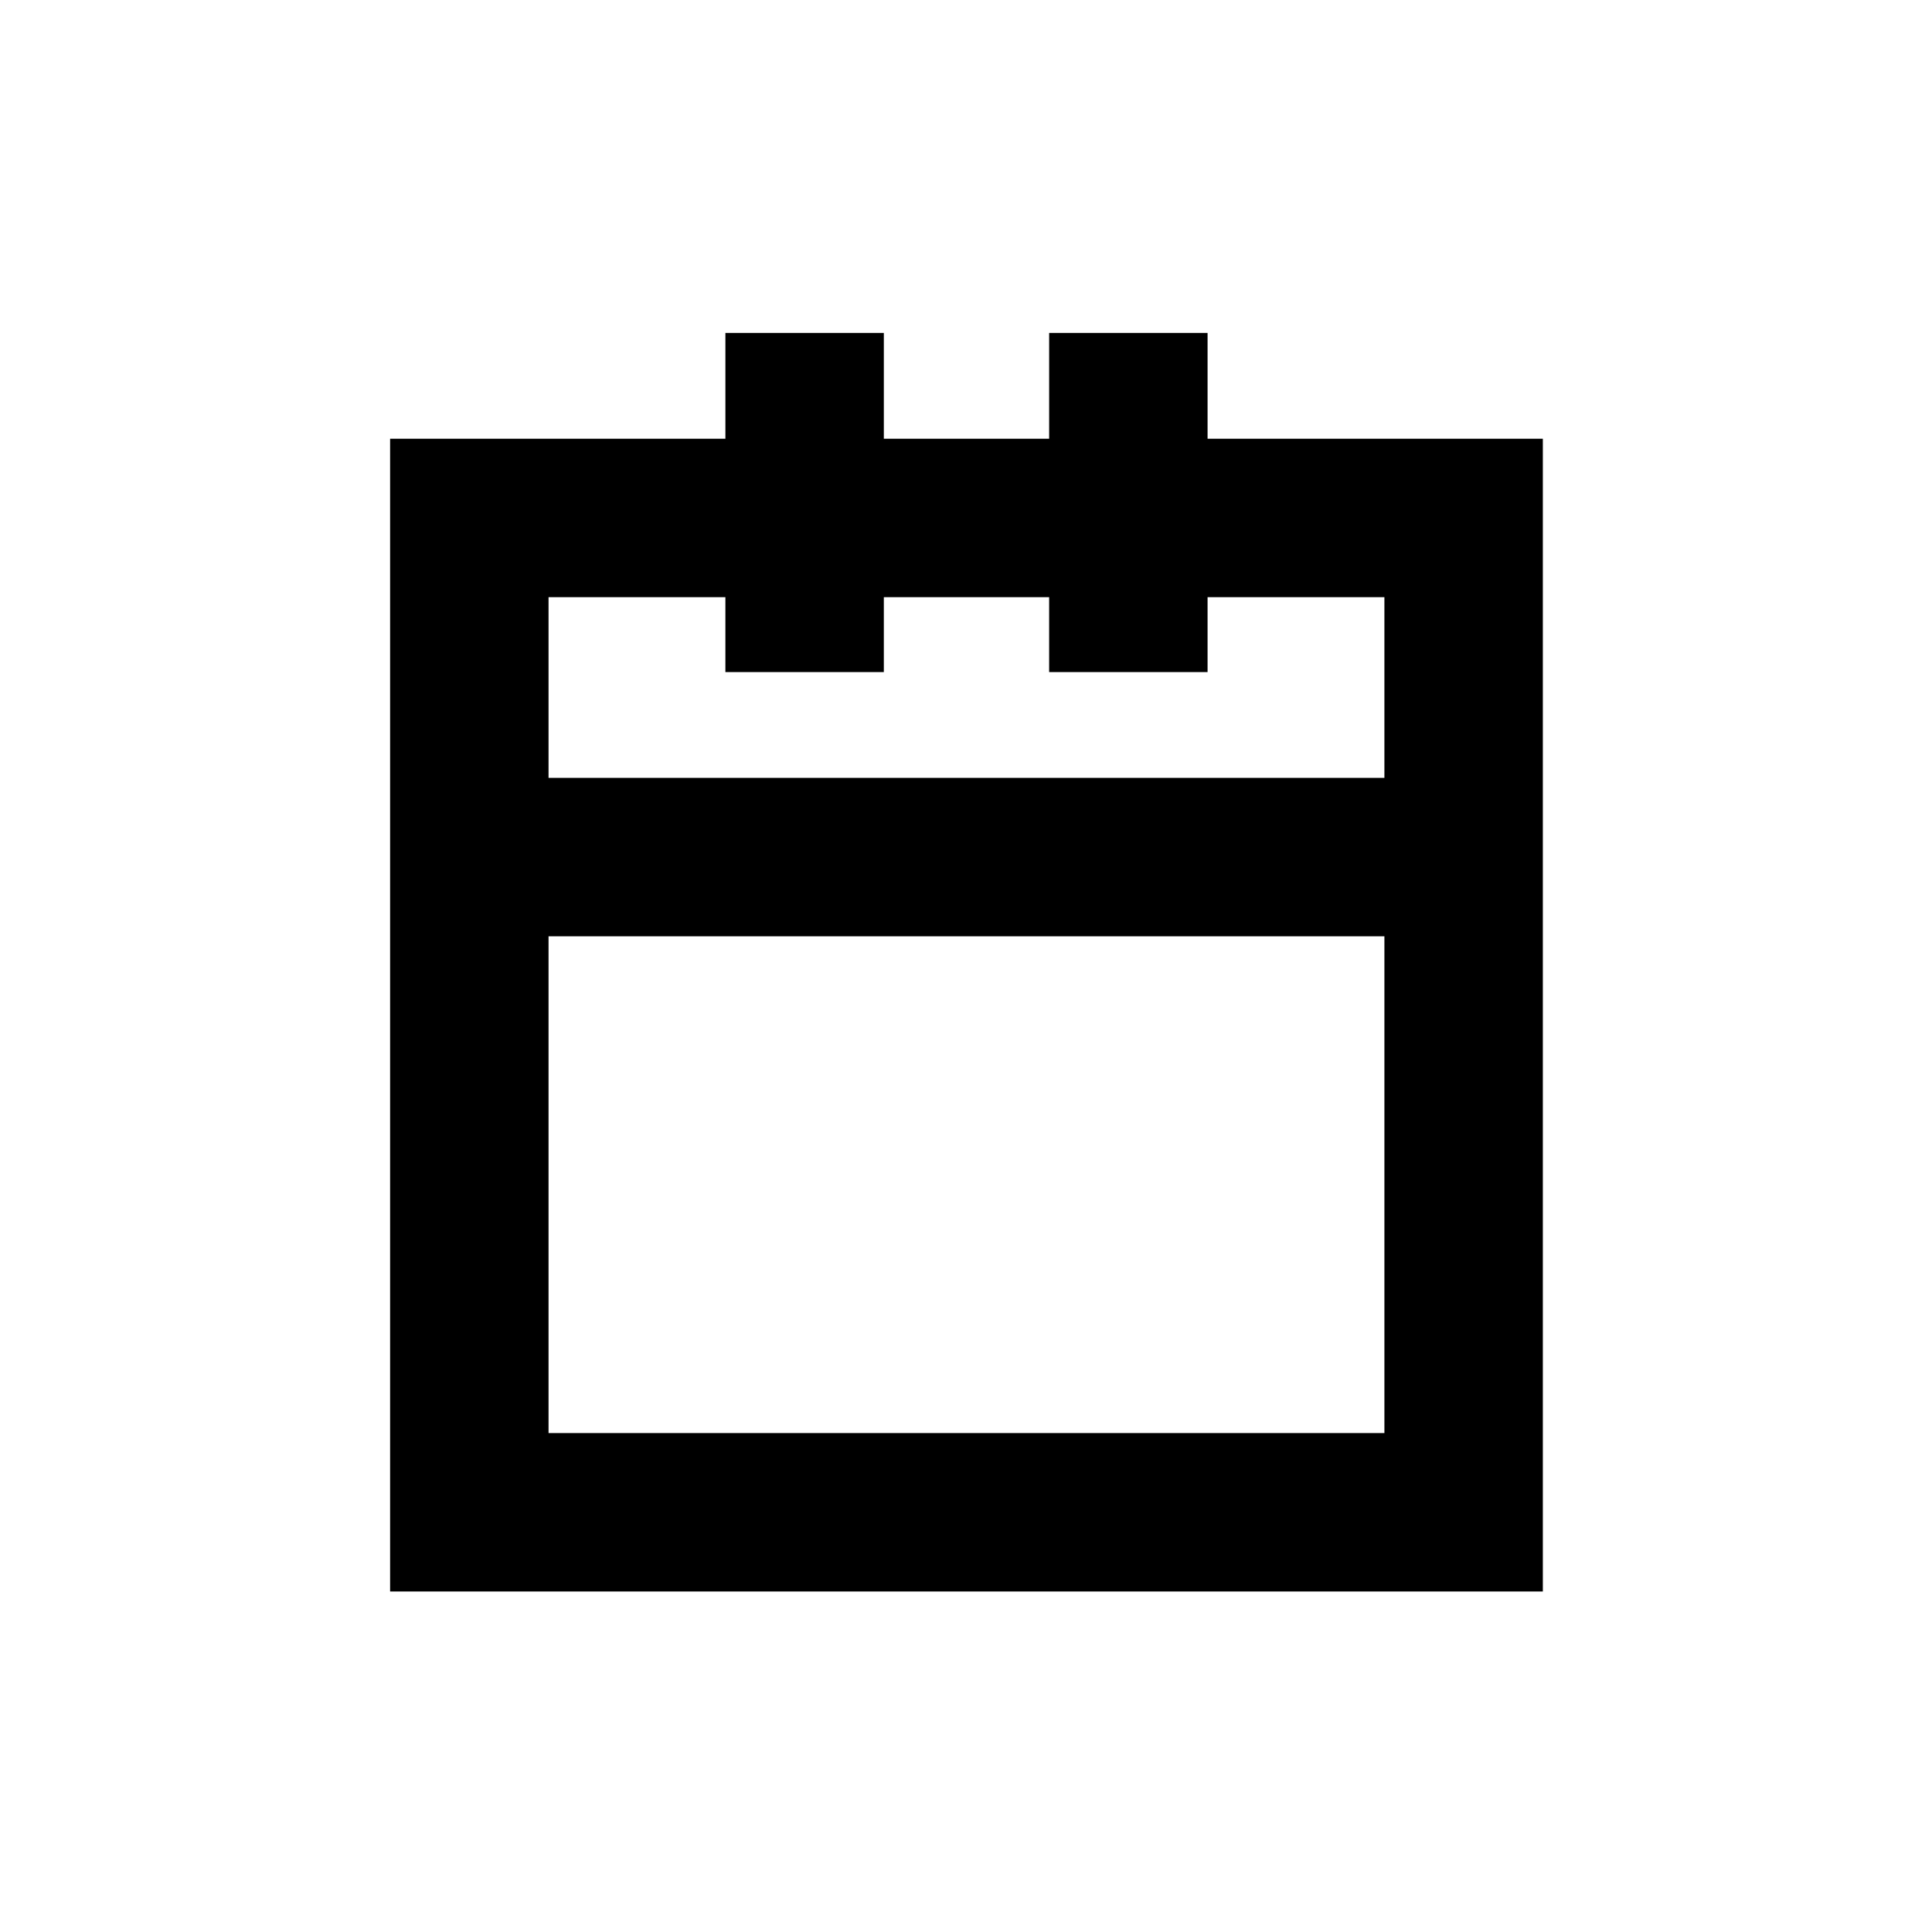
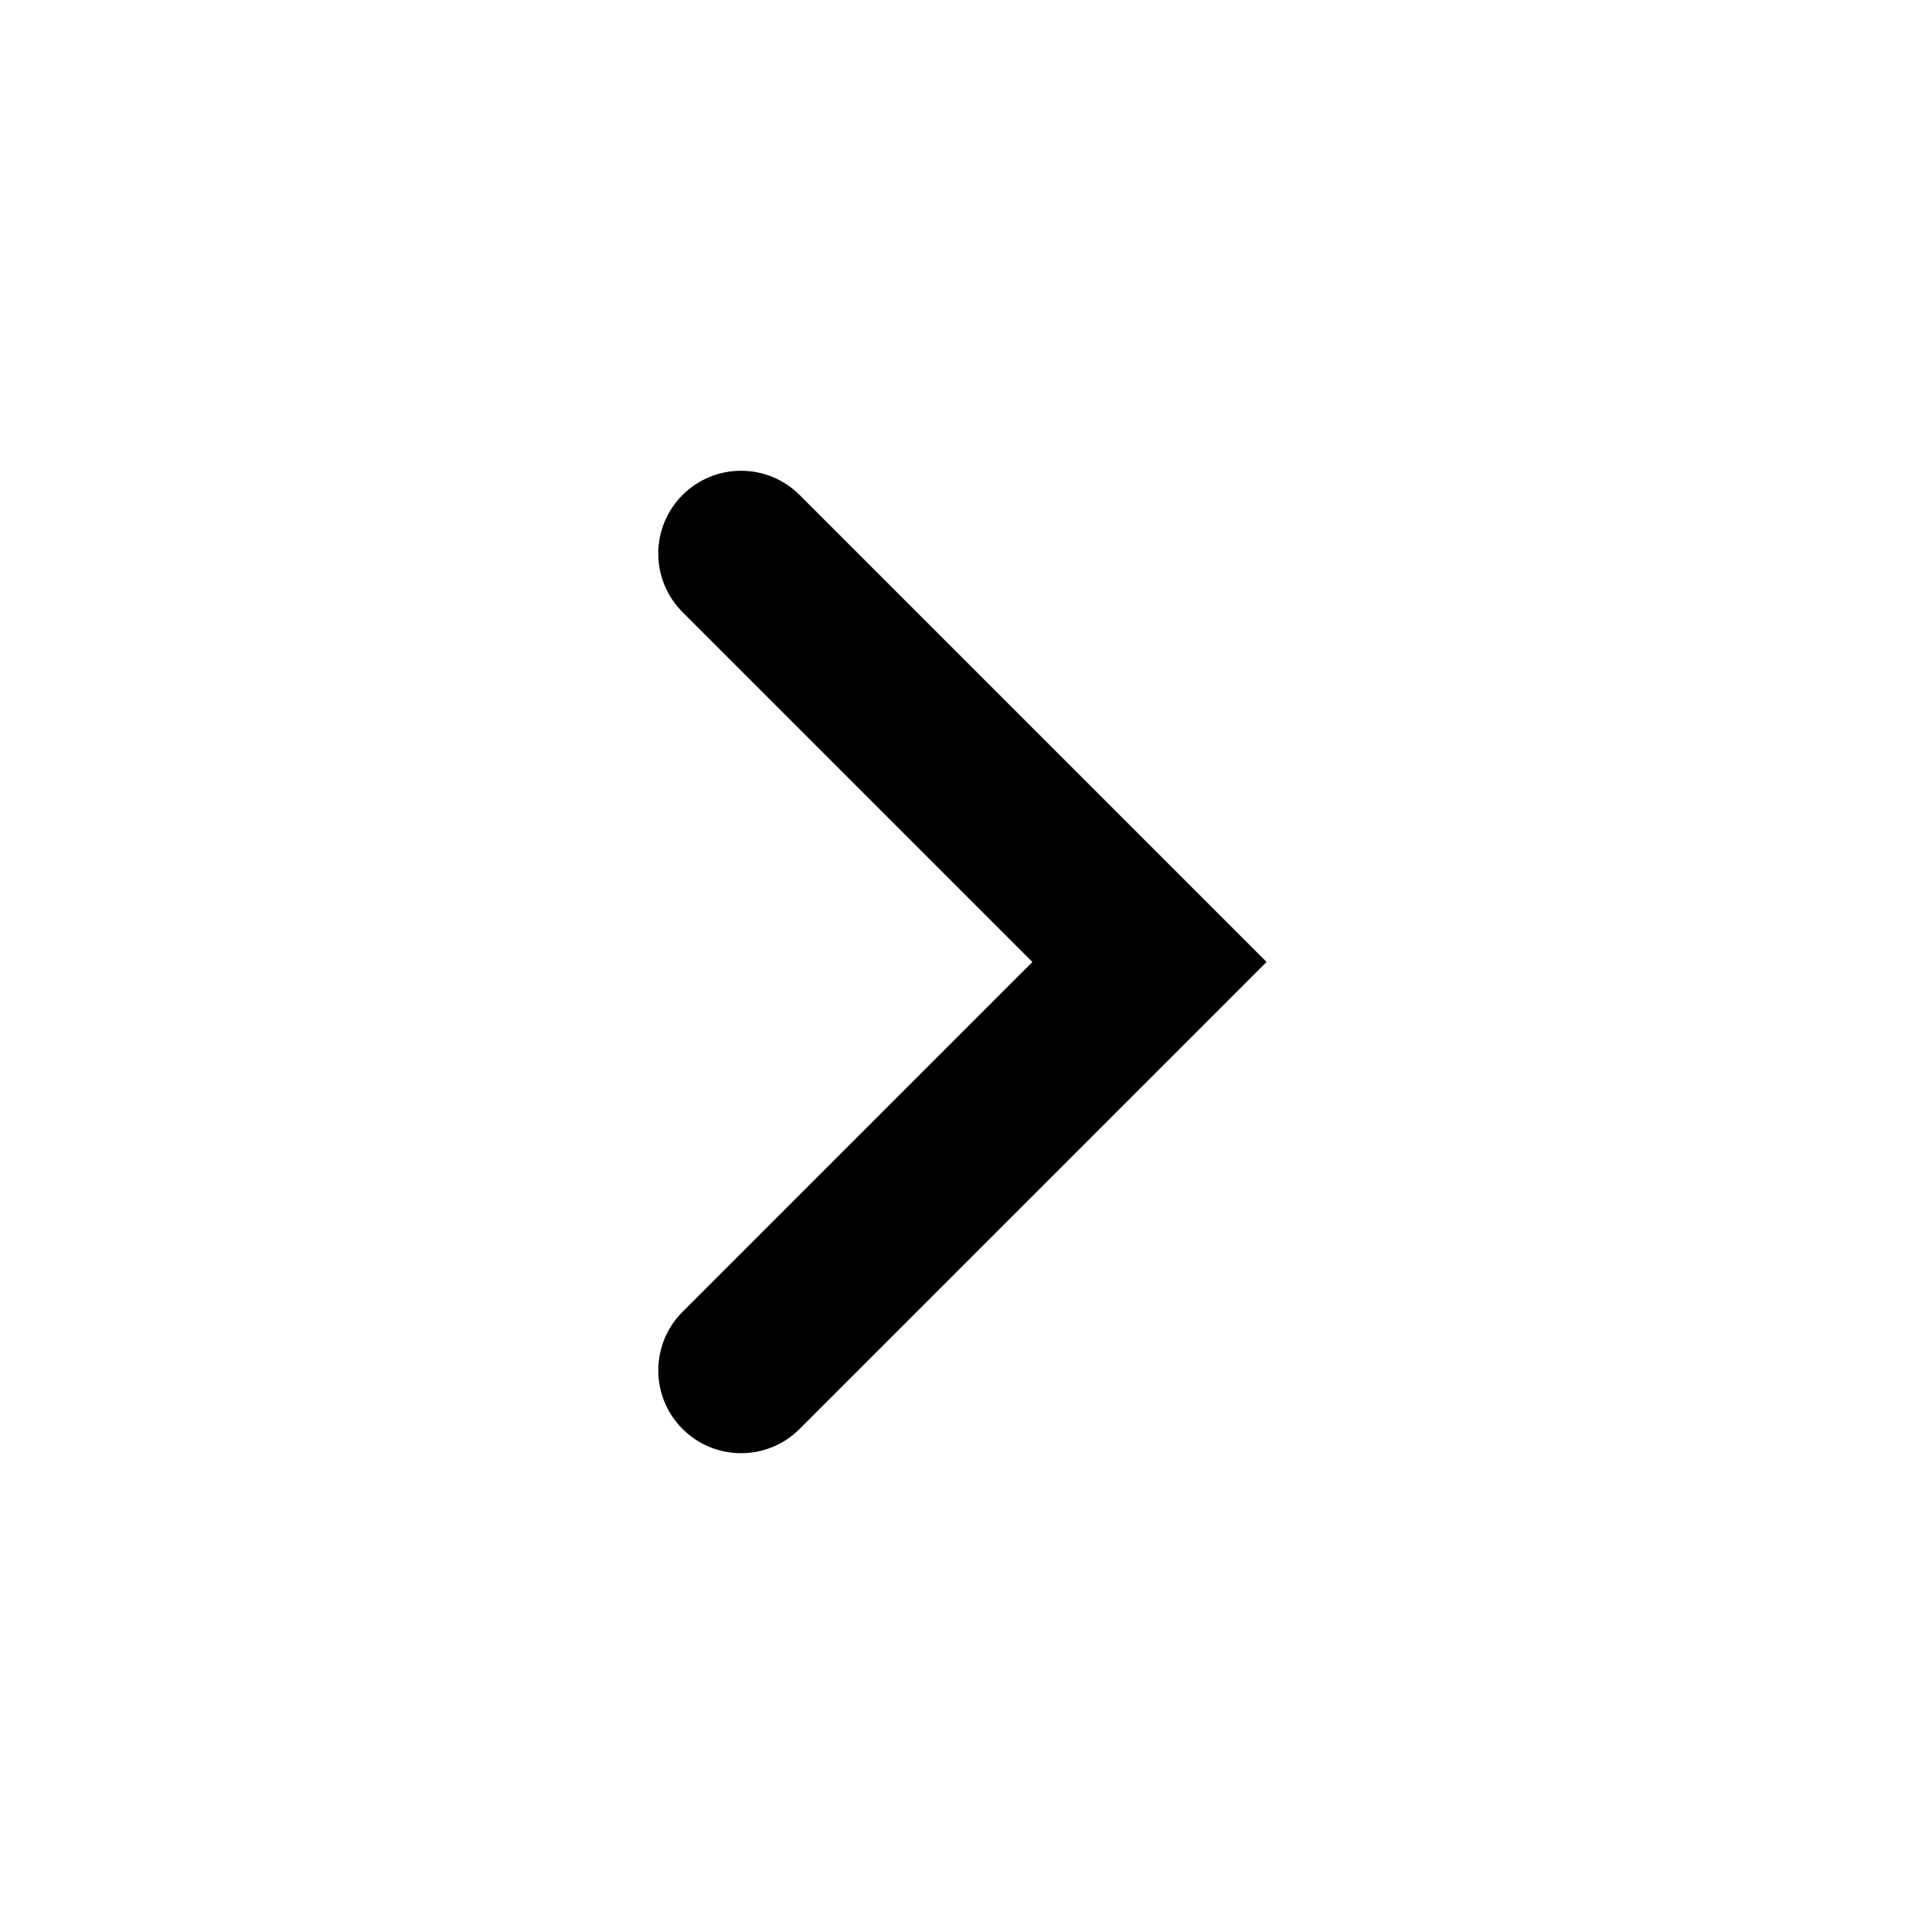
<svg xmlns="http://www.w3.org/2000/svg" version="1.1" id="レイヤー_1" x="0px" y="0px" width="350px" height="350px" viewBox="0 0 350 350" enable-background="new 0 0 350 350" xml:space="preserve">
-   <path d="M218.763,79.481V60.314h-28.7v19.167h-29.948V60.314h-28.701v19.167H70.672v208.833H279.5V79.481H218.763z M131.413,108.182  v13.57h28.701v-13.57h29.948v13.57h28.7v-13.57h32.036v32.737H99.373v-32.737H131.413z M99.373,259.613V169.62h151.426v89.994  H99.373z" />
+   <path d="M119.251,100.283c0-3.839,1.465-7.678,4.394-10.606c5.857-5.858,15.355-5.858,21.213,0l84.596,84.595l-84.594,84.593  c-5.857,5.858-15.355,5.858-21.213,0c-5.857-5.857-5.857-15.355,0-21.213l63.379-63.38l-63.381-63.382  C120.716,107.961,119.251,104.122,119.251,100.283z" />
</svg>
